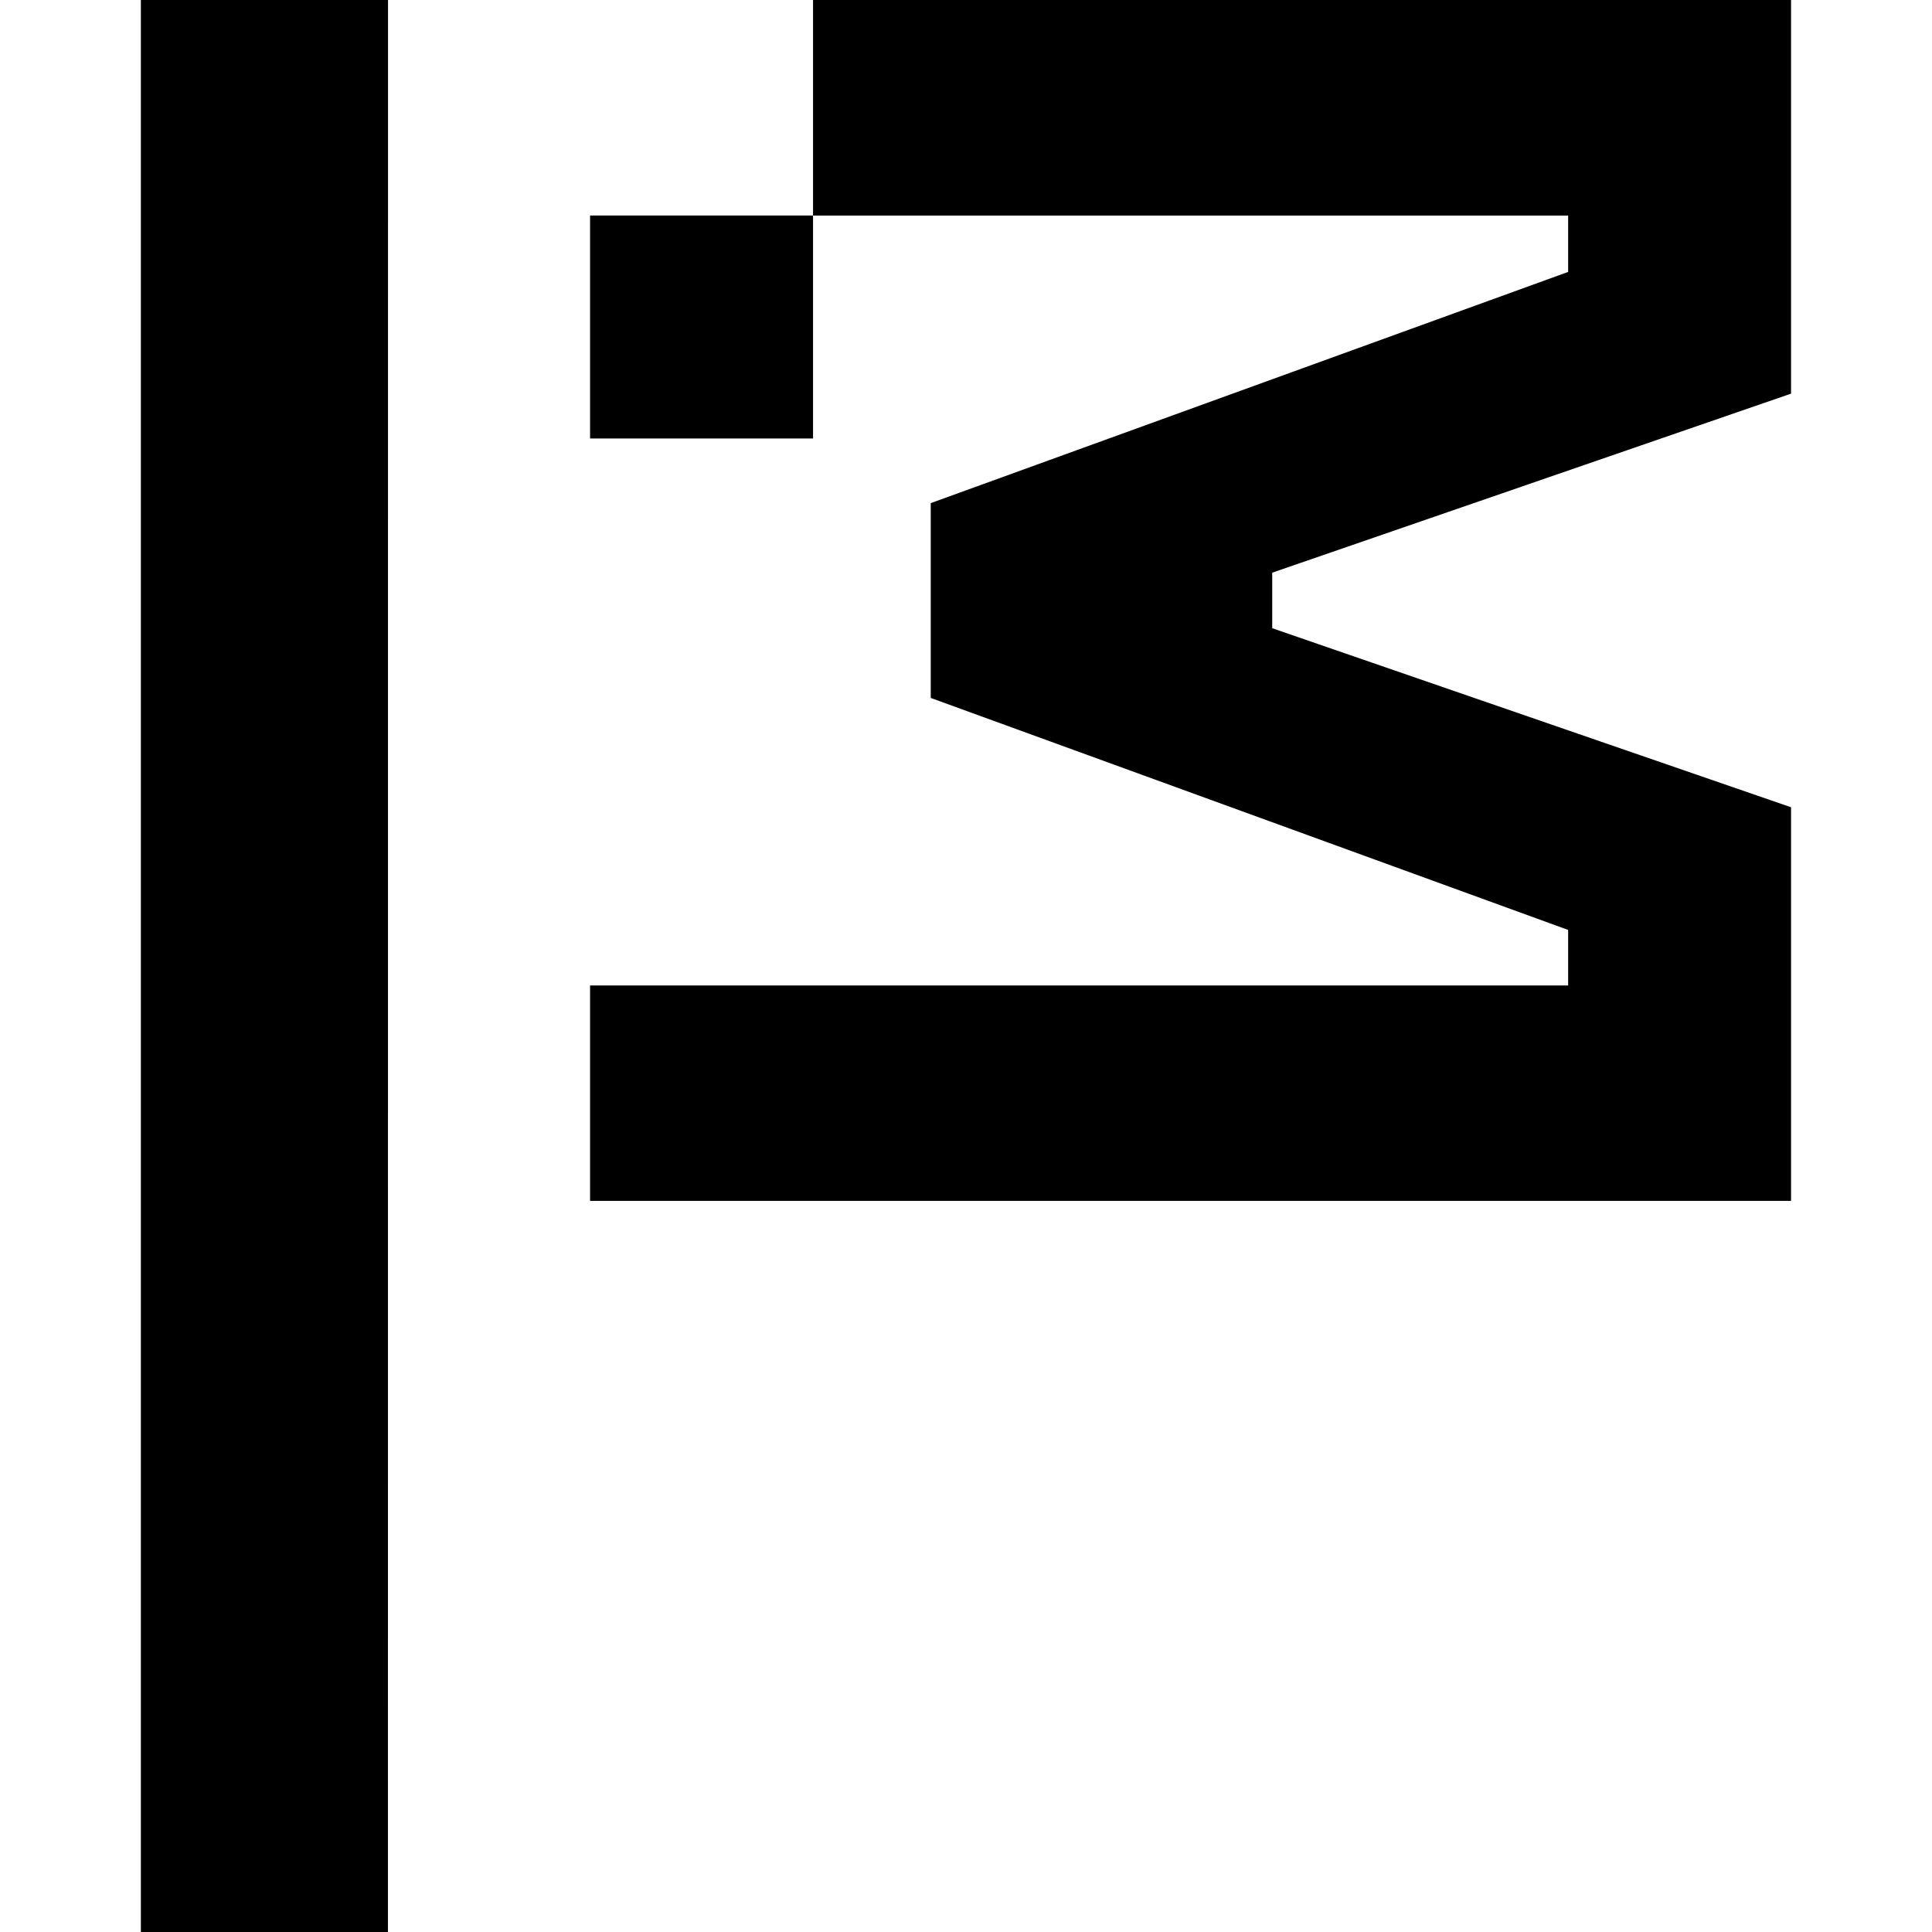
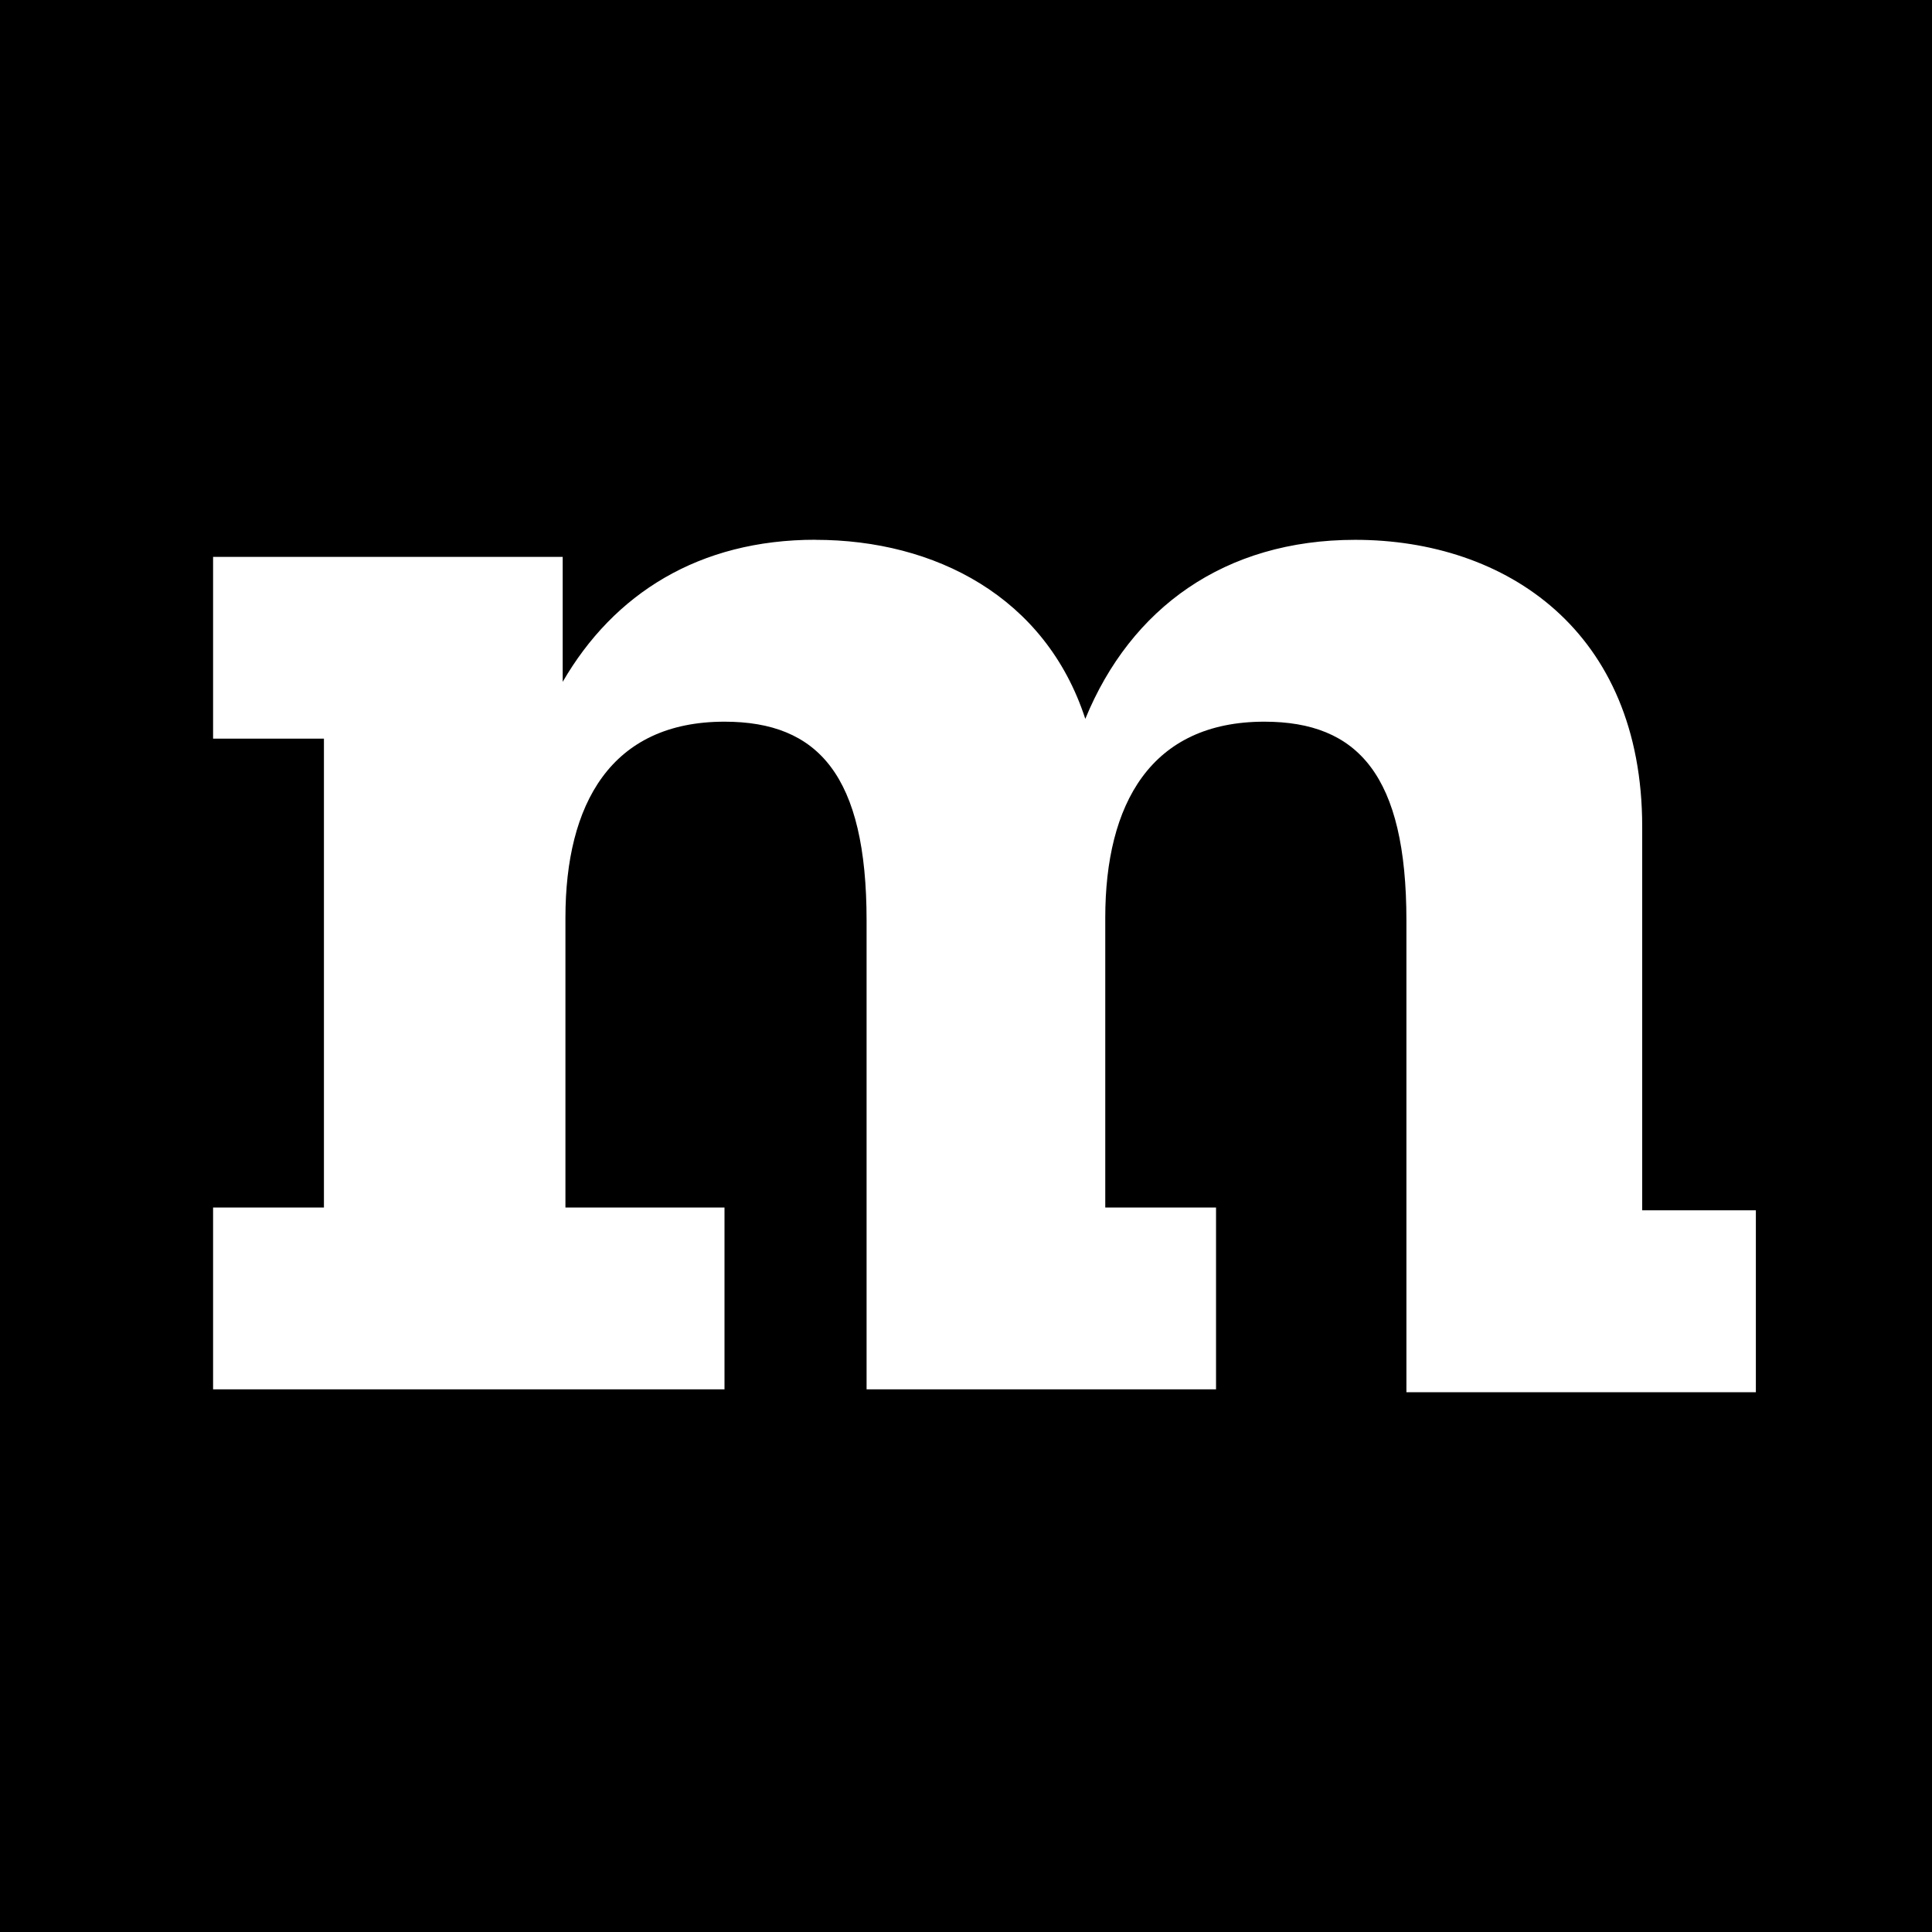
<svg xmlns="http://www.w3.org/2000/svg" viewBox="0 0 24 24">
-   <path d="M4.819 24H1.75V0h3.07zM7.33 12.242h12.15v-.69L11.562 8.67V6.25l7.918-2.872v-.7H10.1V0h12.149v4.89l-6.445 2.224v.69l6.445 2.224v4.89H7.33zm0-9.565h2.77v2.77H7.33z" />
+   <path d="M0 0v24h24V0zm10.13 6.706c1.481 0 2.858.706 3.352 2.224.565-1.377 1.73-2.224 3.353-2.224 1.87 0 3.565 1.13 3.565 3.564v4.765h1.412v2.26h-4.341v-5.86c0-1.8-.6-2.47-1.765-2.47-1.412 0-1.976 1.024-1.976 2.435V15h1.376v2.259h-4.341v-5.824c0-1.8-.6-2.47-1.765-2.47-1.412 0-1.976 1.024-1.976 2.435V15H9v2.259H2.647V15h1.377V9.176H2.647V6.918H6.99V8.47c.635-1.095 1.693-1.765 3.14-1.765z" />
</svg>
